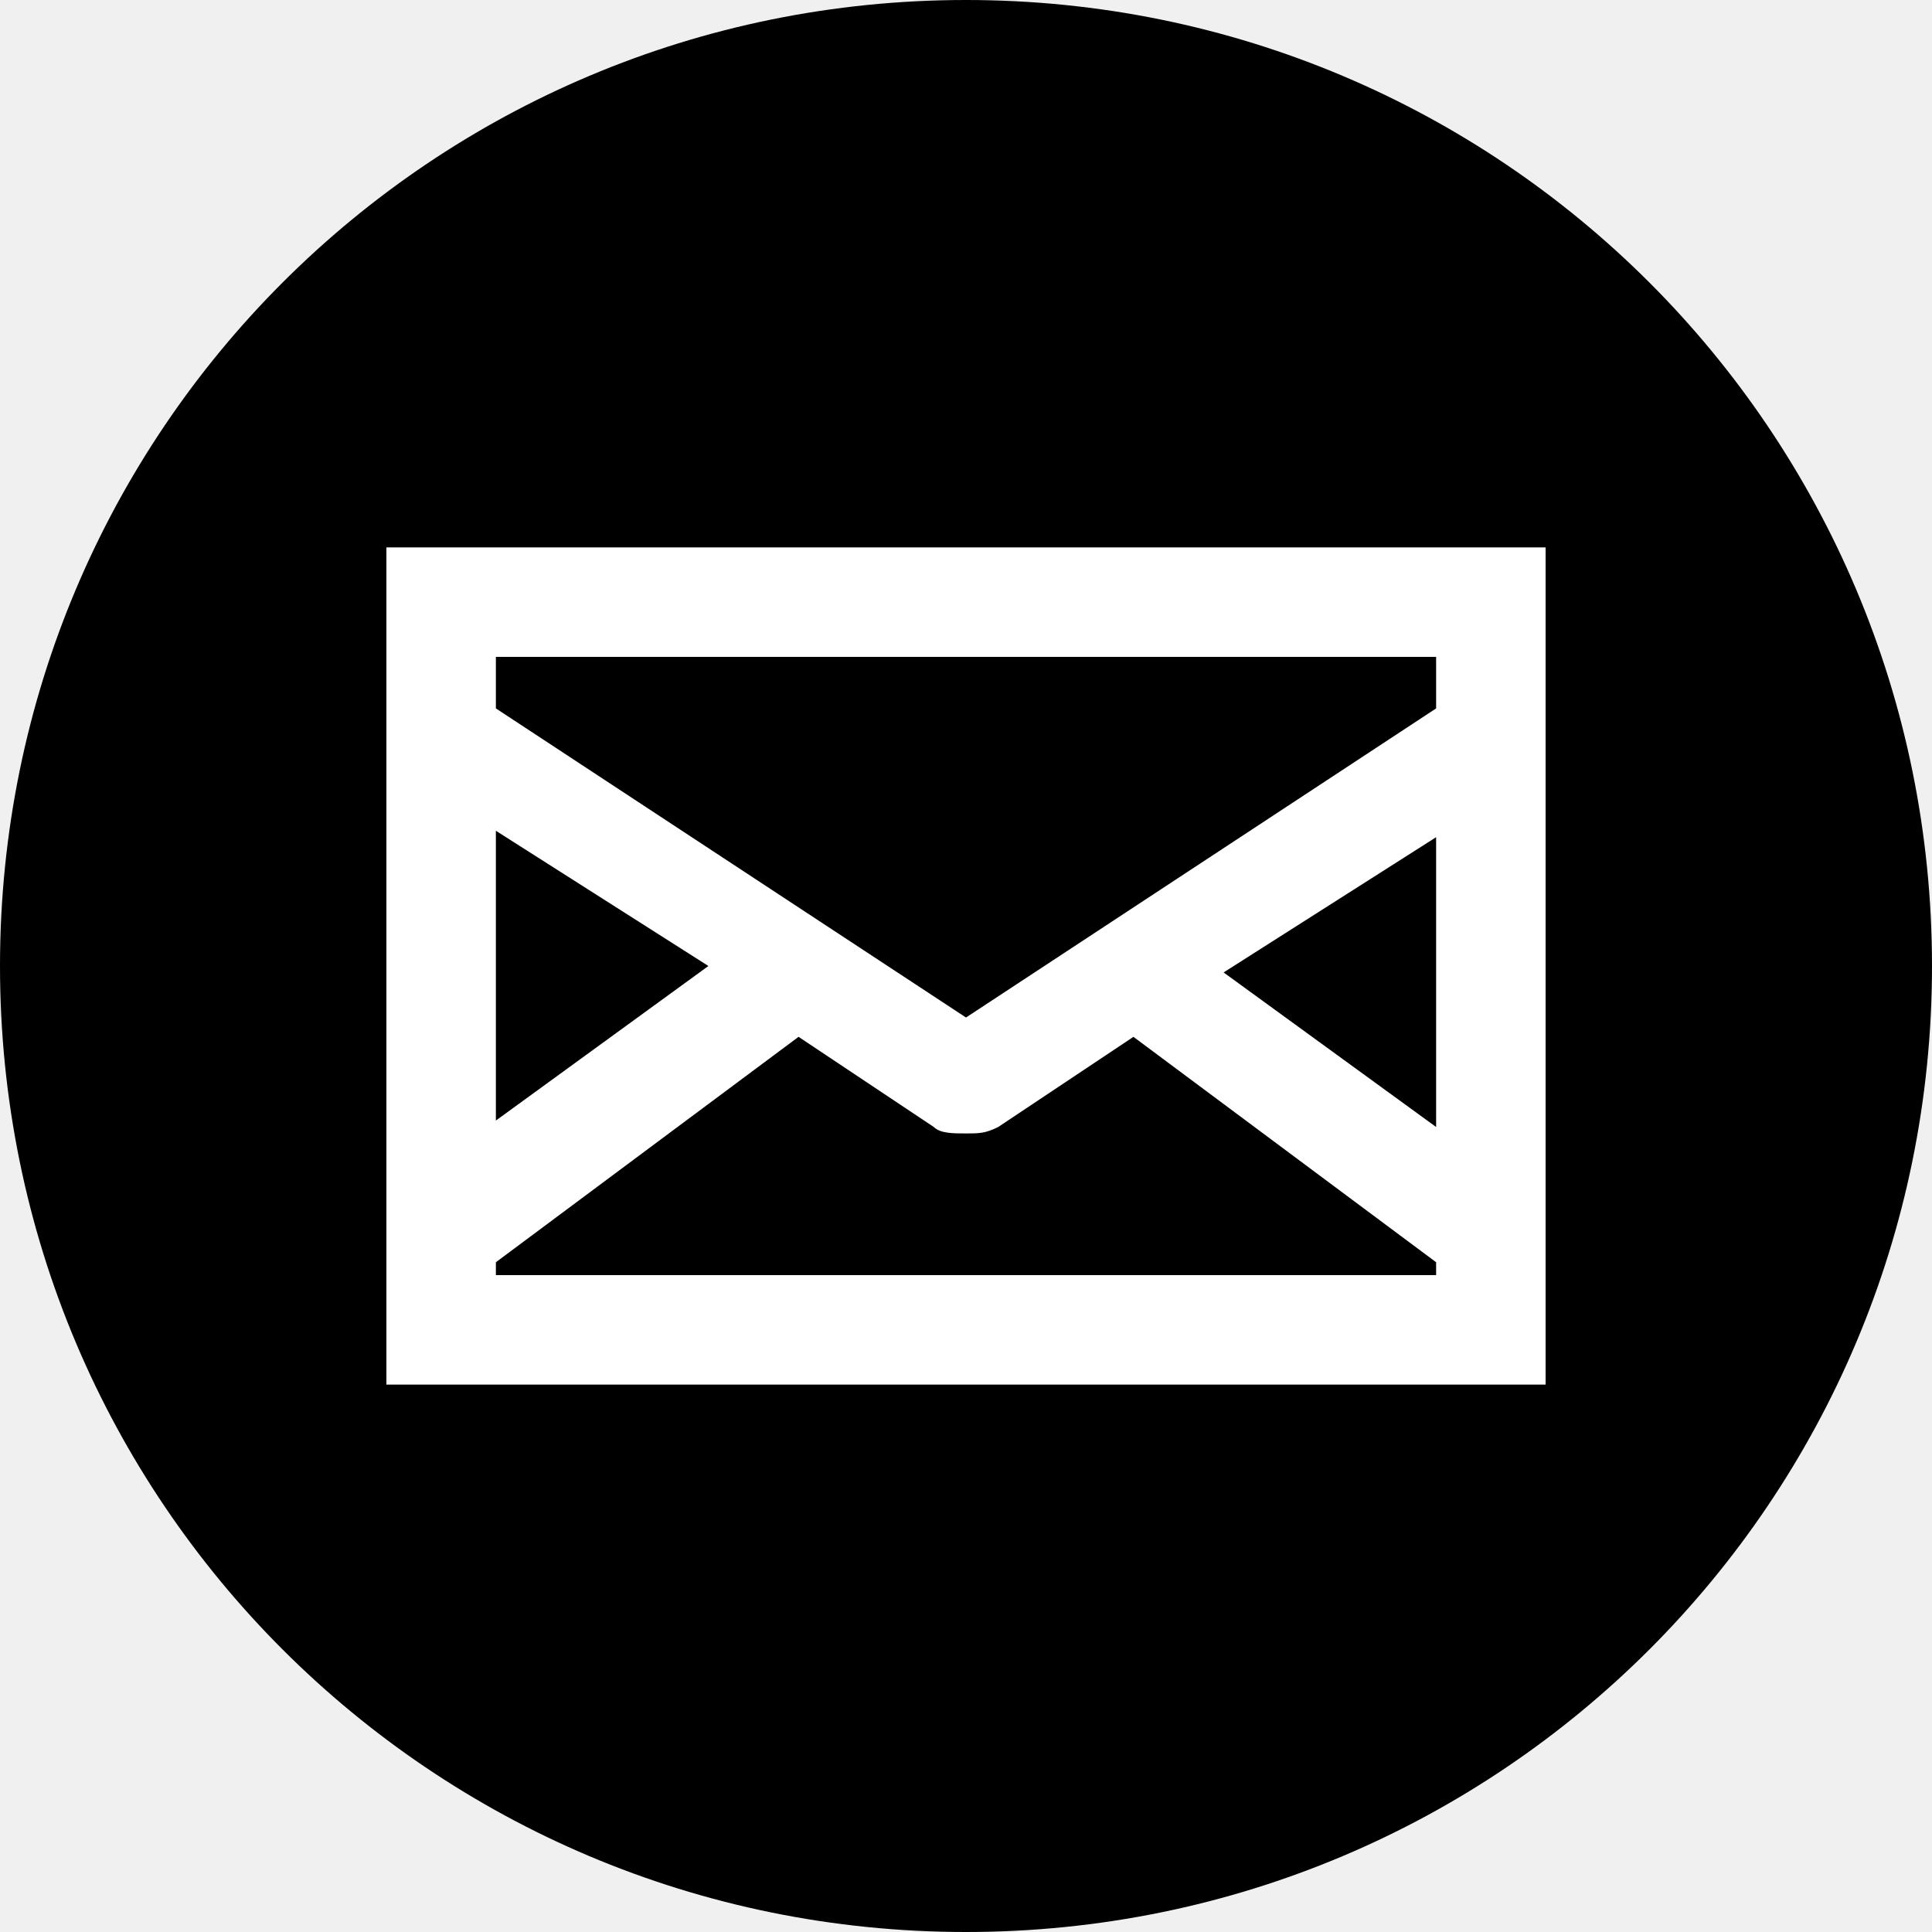
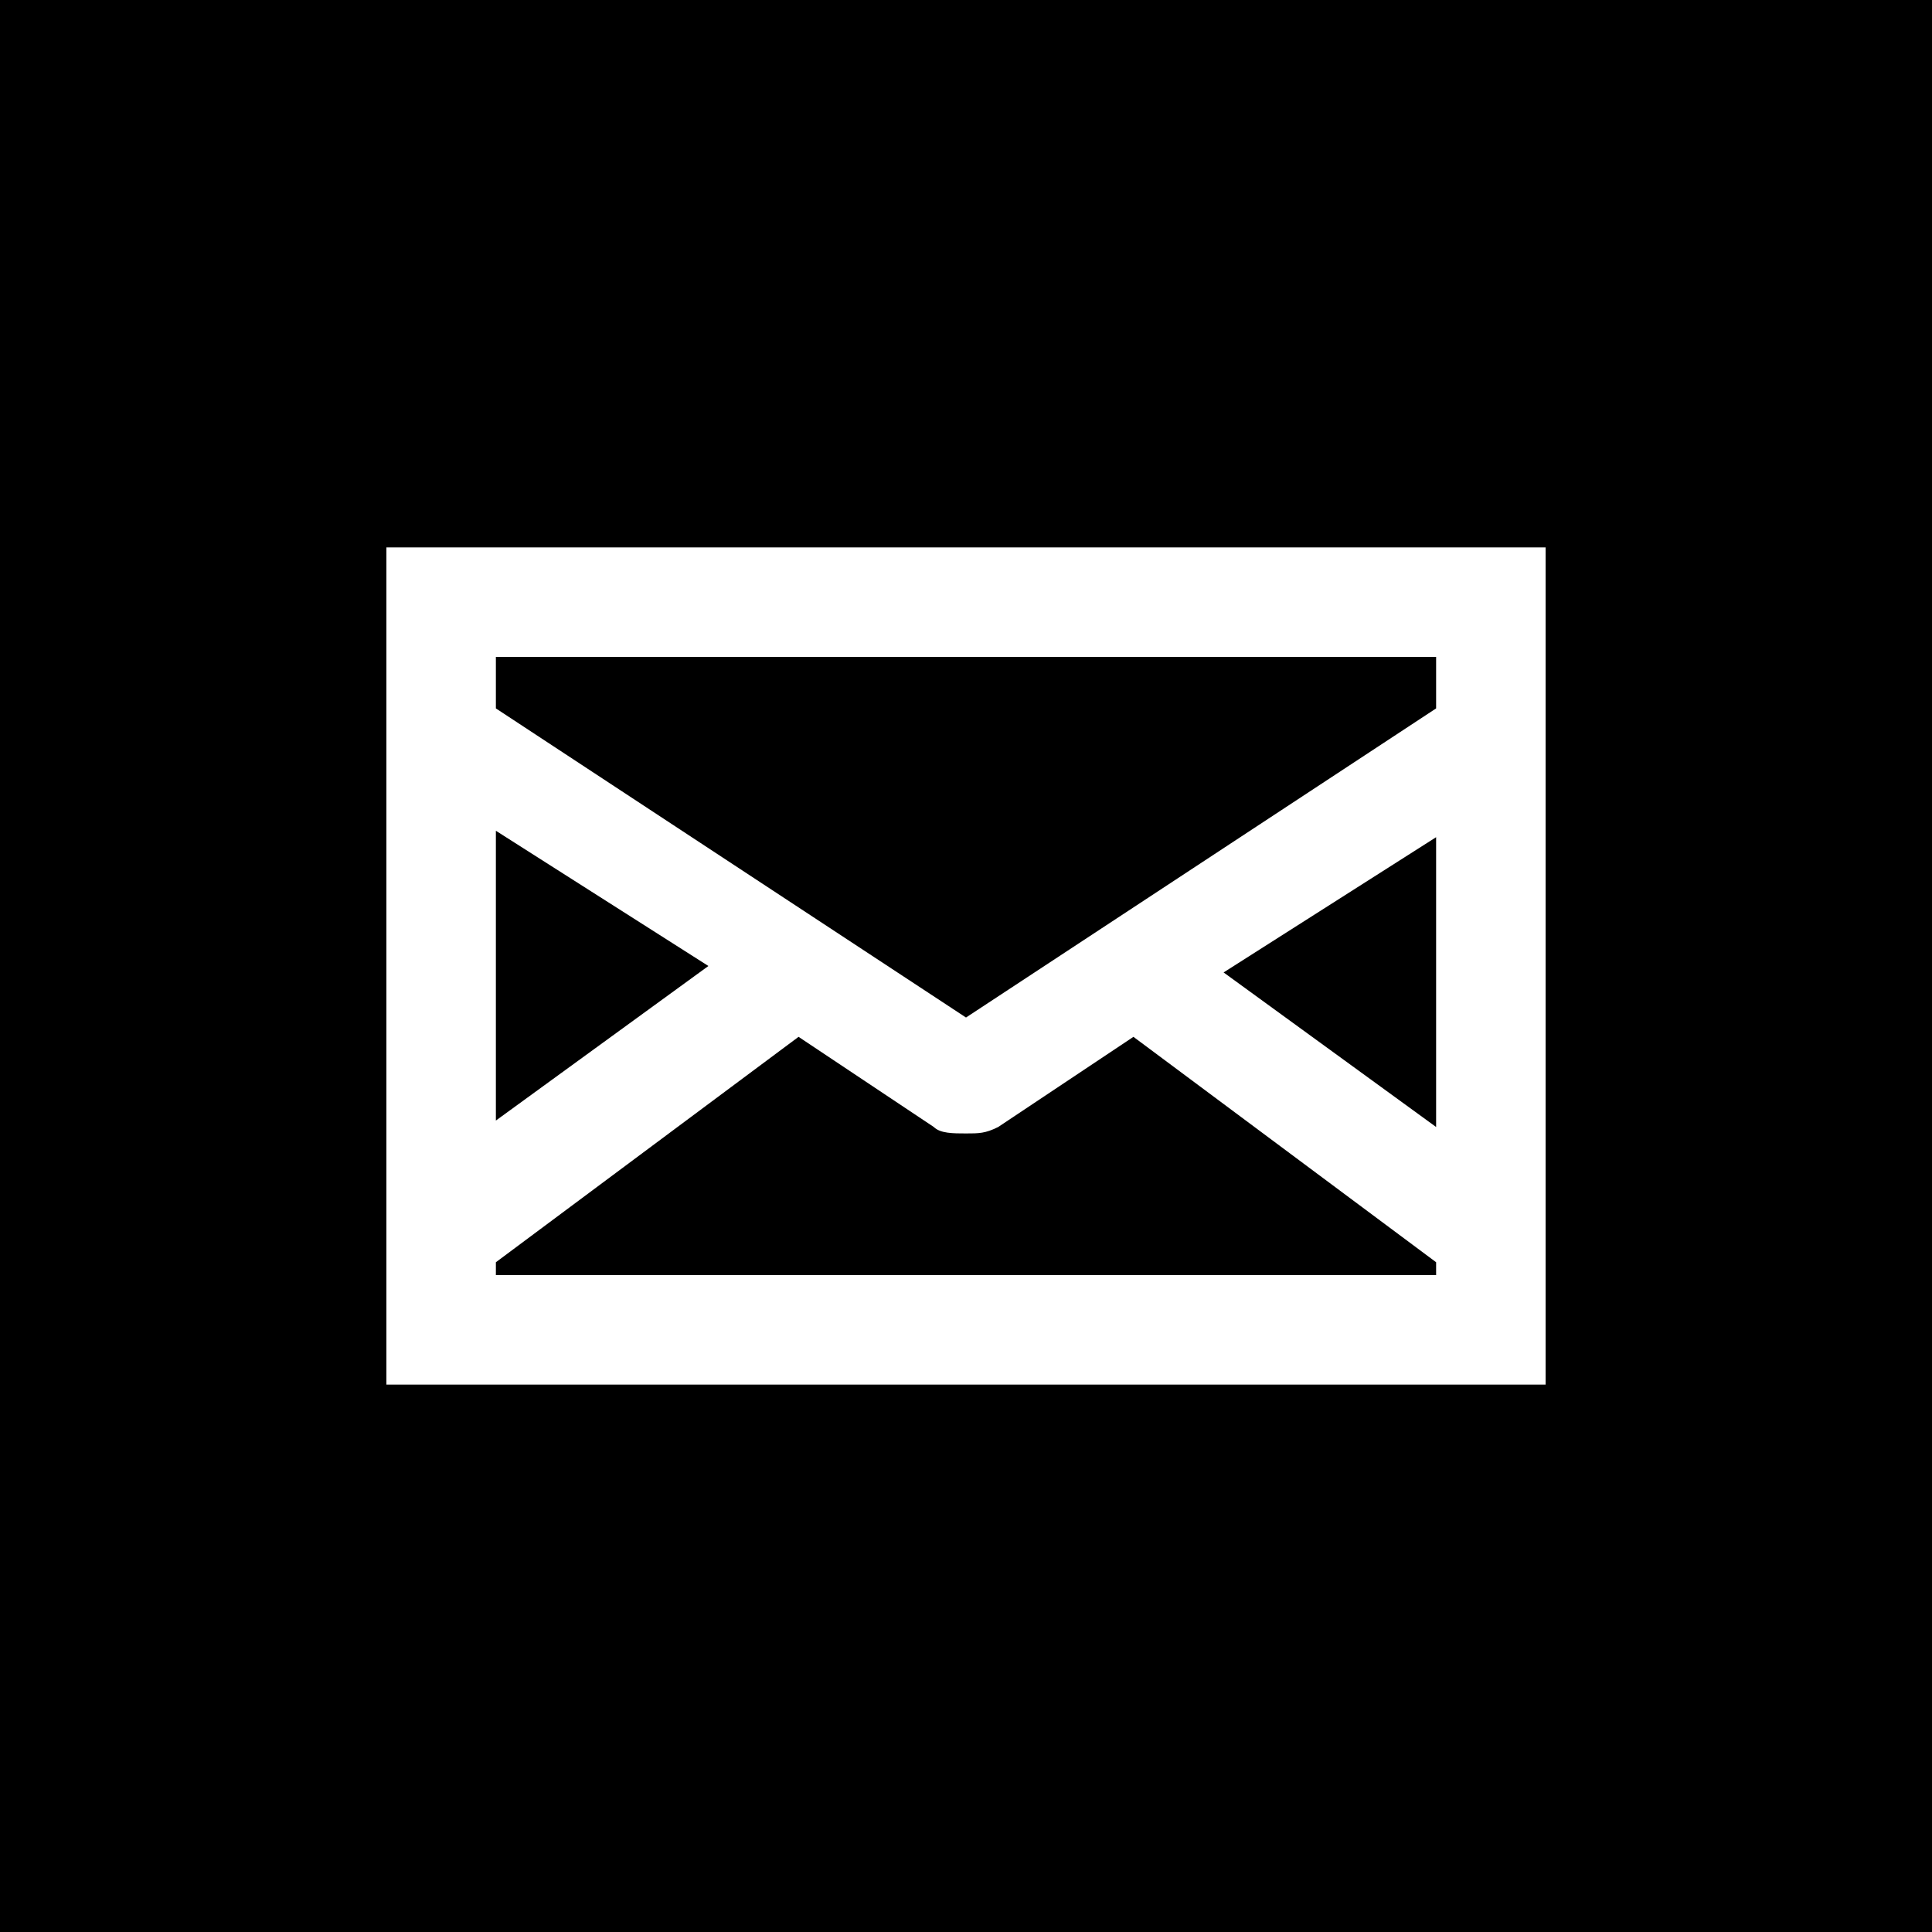
<svg xmlns="http://www.w3.org/2000/svg" version="1.1" id="Layer_1" x="0px" y="0px" viewBox="0 0 30 30" style="enable-background:new 0 0 30 30;" xml:space="preserve">
  <style type="text/css">
	.st0{fill:#FFFFFF;}
</style>
  <g>
-     <path d="M15,0C6.7,0,0,6.7,0,15s6.7,15,15,15c8.3,0,15-6.7,15-15S23.3,0,15,0" />
-     <path class="st0" d="M6,21.5h18v-13H6V21.5z M7.7,12.9l3.3,2.1l-3.3,2.4V12.9z M22.3,19.8H7.7v-0.2l4.7-3.5l2.1,1.4   c0.1,0.1,0.3,0.1,0.5,0.1c0.2,0,0.3,0,0.5-0.1l2.1-1.4l4.7,3.5L22.3,19.8L22.3,19.8z M22.3,17.5l-3.3-2.4l3.3-2.1V17.5z M22.3,11   L15,15.8L7.7,11v-0.8h14.6C22.3,10.2,22.3,11,22.3,11z" />
+     <rect x="1" y="1" width="28" height="28" />
+     <path d="M28,2v26H2V2H28 M30,0H0v30h30V0L30,0z" />
+   </g>
+   <g>
+     <path class="st0" d="M6,21.5h18v-13H6V21.5z M7.7,12.9L11,15l-3.3,2.4V12.9z M22.3,19.8H7.7v-0.2l4.7-3.5l2.1,1.4   c0.1,0.1,0.3,0.1,0.5,0.1s0.3,0,0.5-0.1l2.1-1.4l4.7,3.5V19.8L22.3,19.8z M22.3,17.5L19,15.1l3.3-2.1V17.5z M22.3,11L15,15.8   L7.7,11v-0.8h14.6V11z" />
  </g>
</svg>
